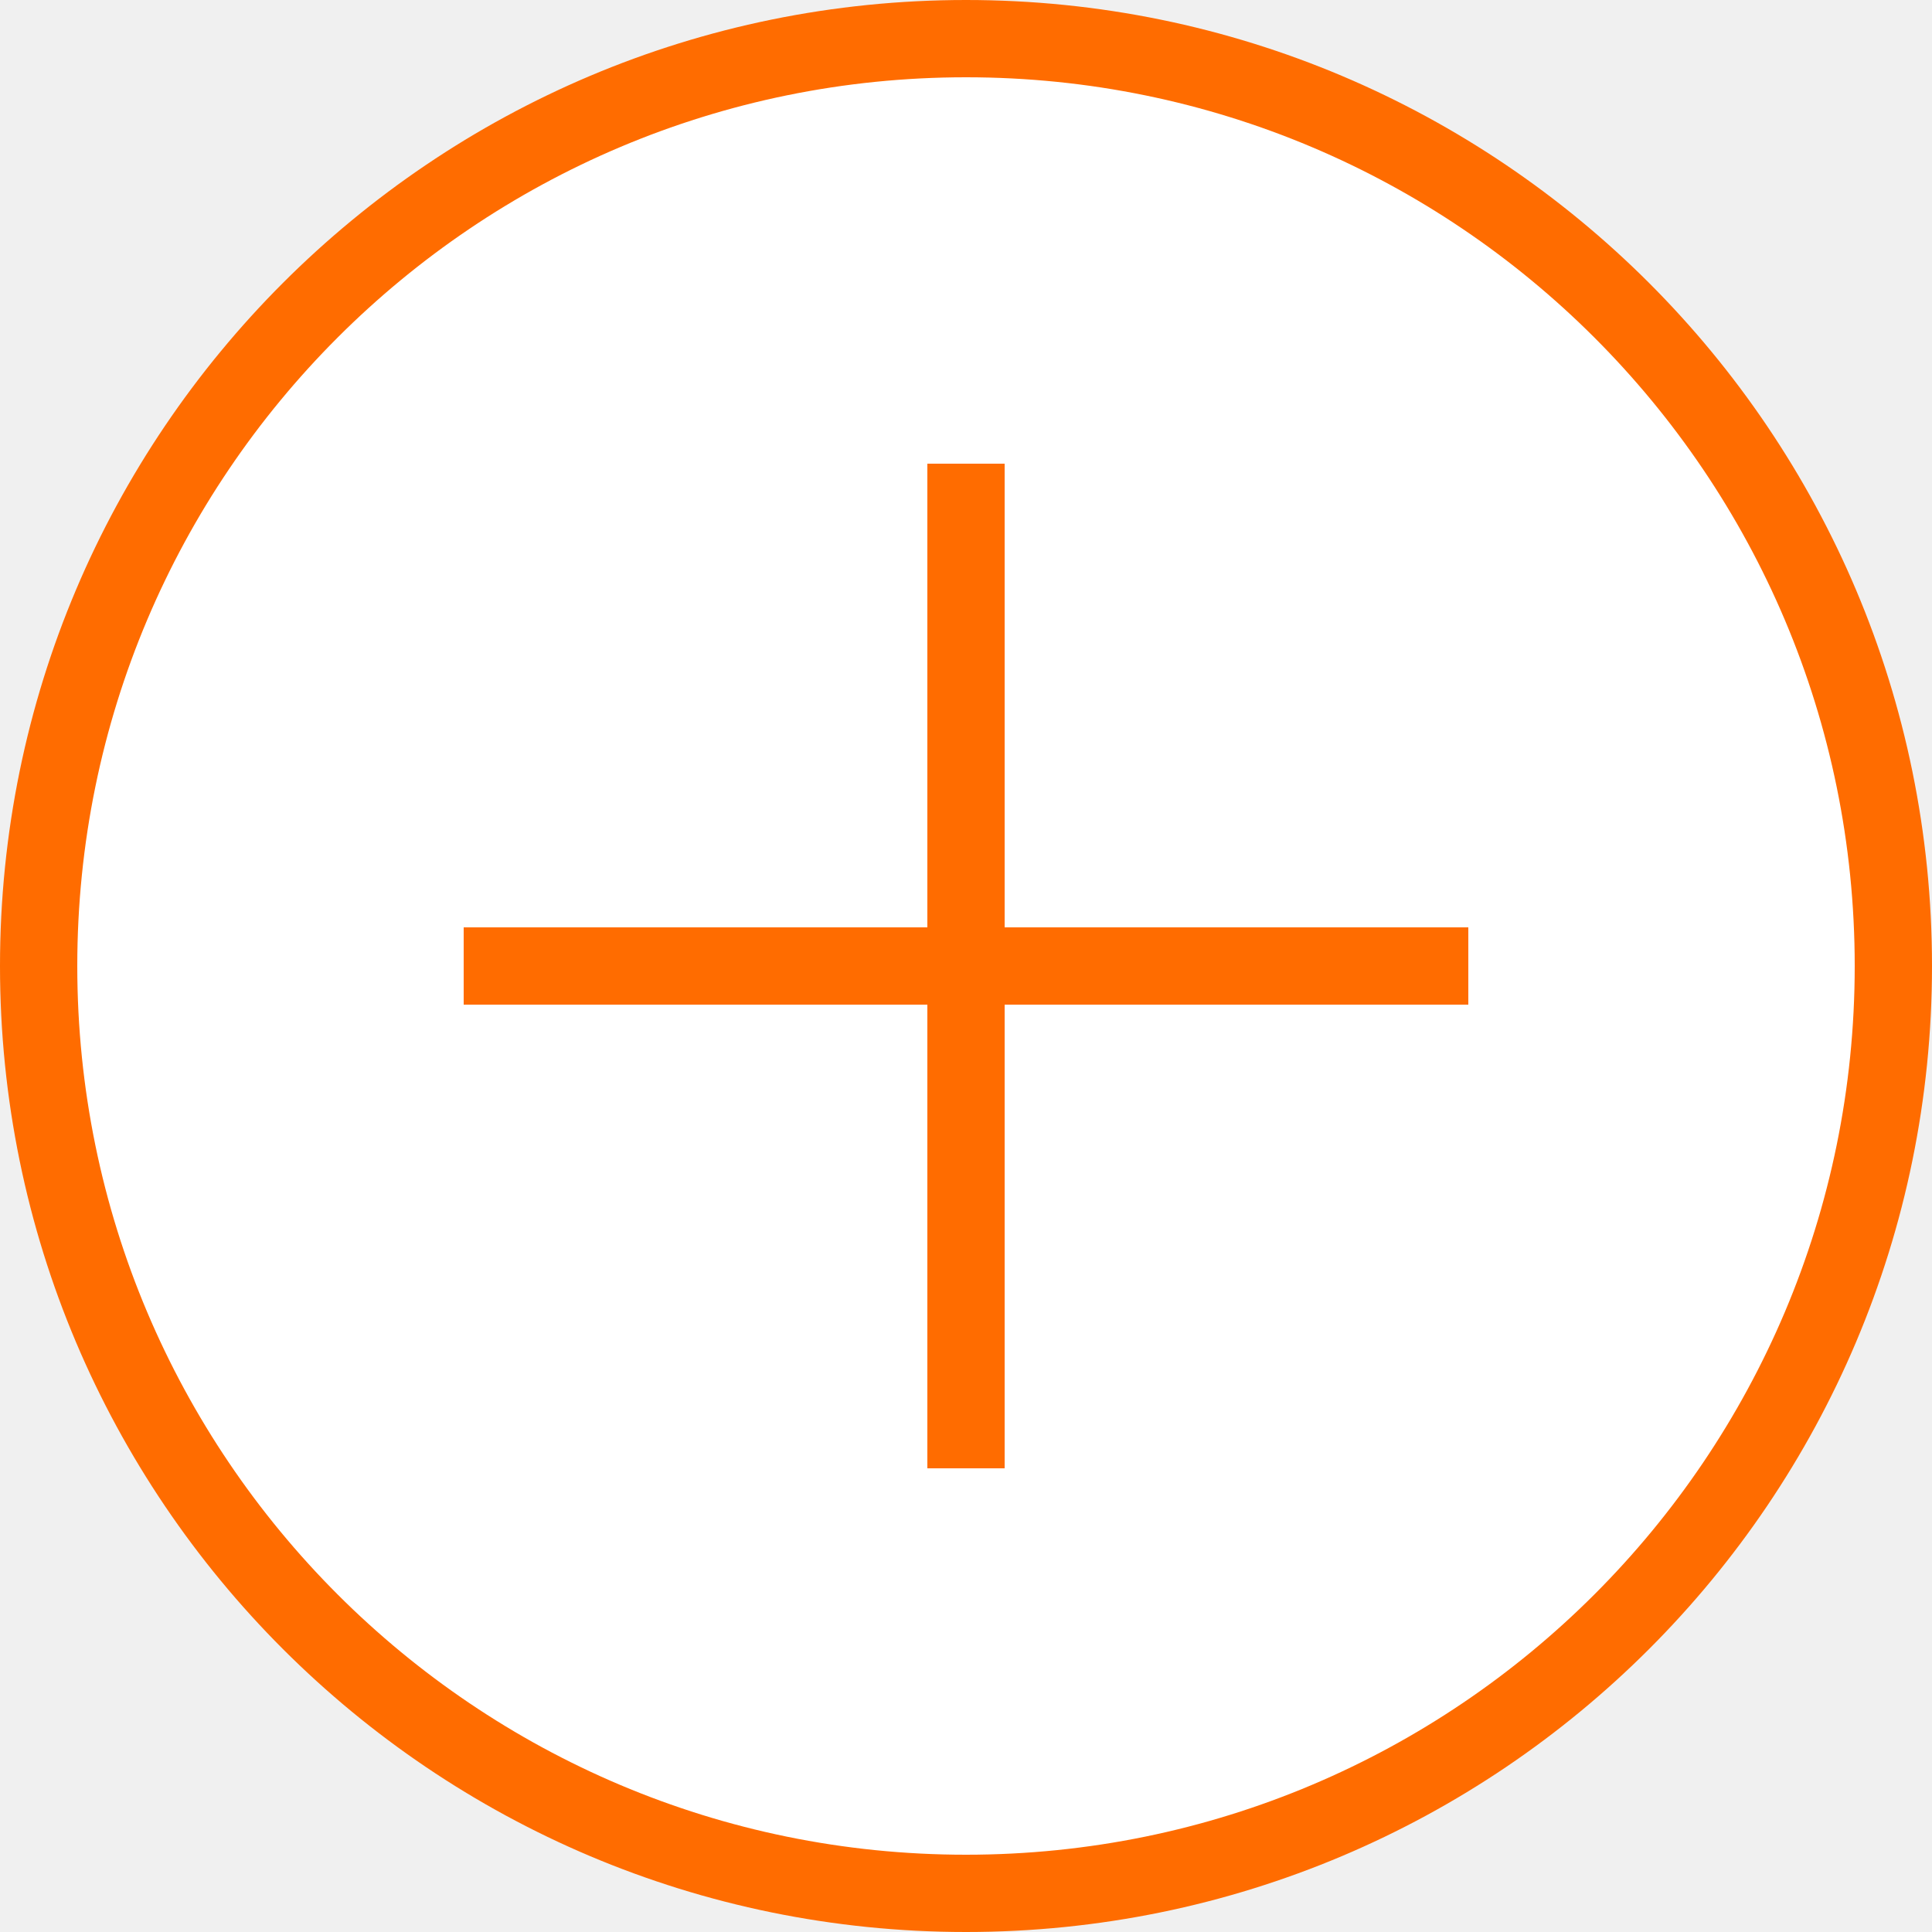
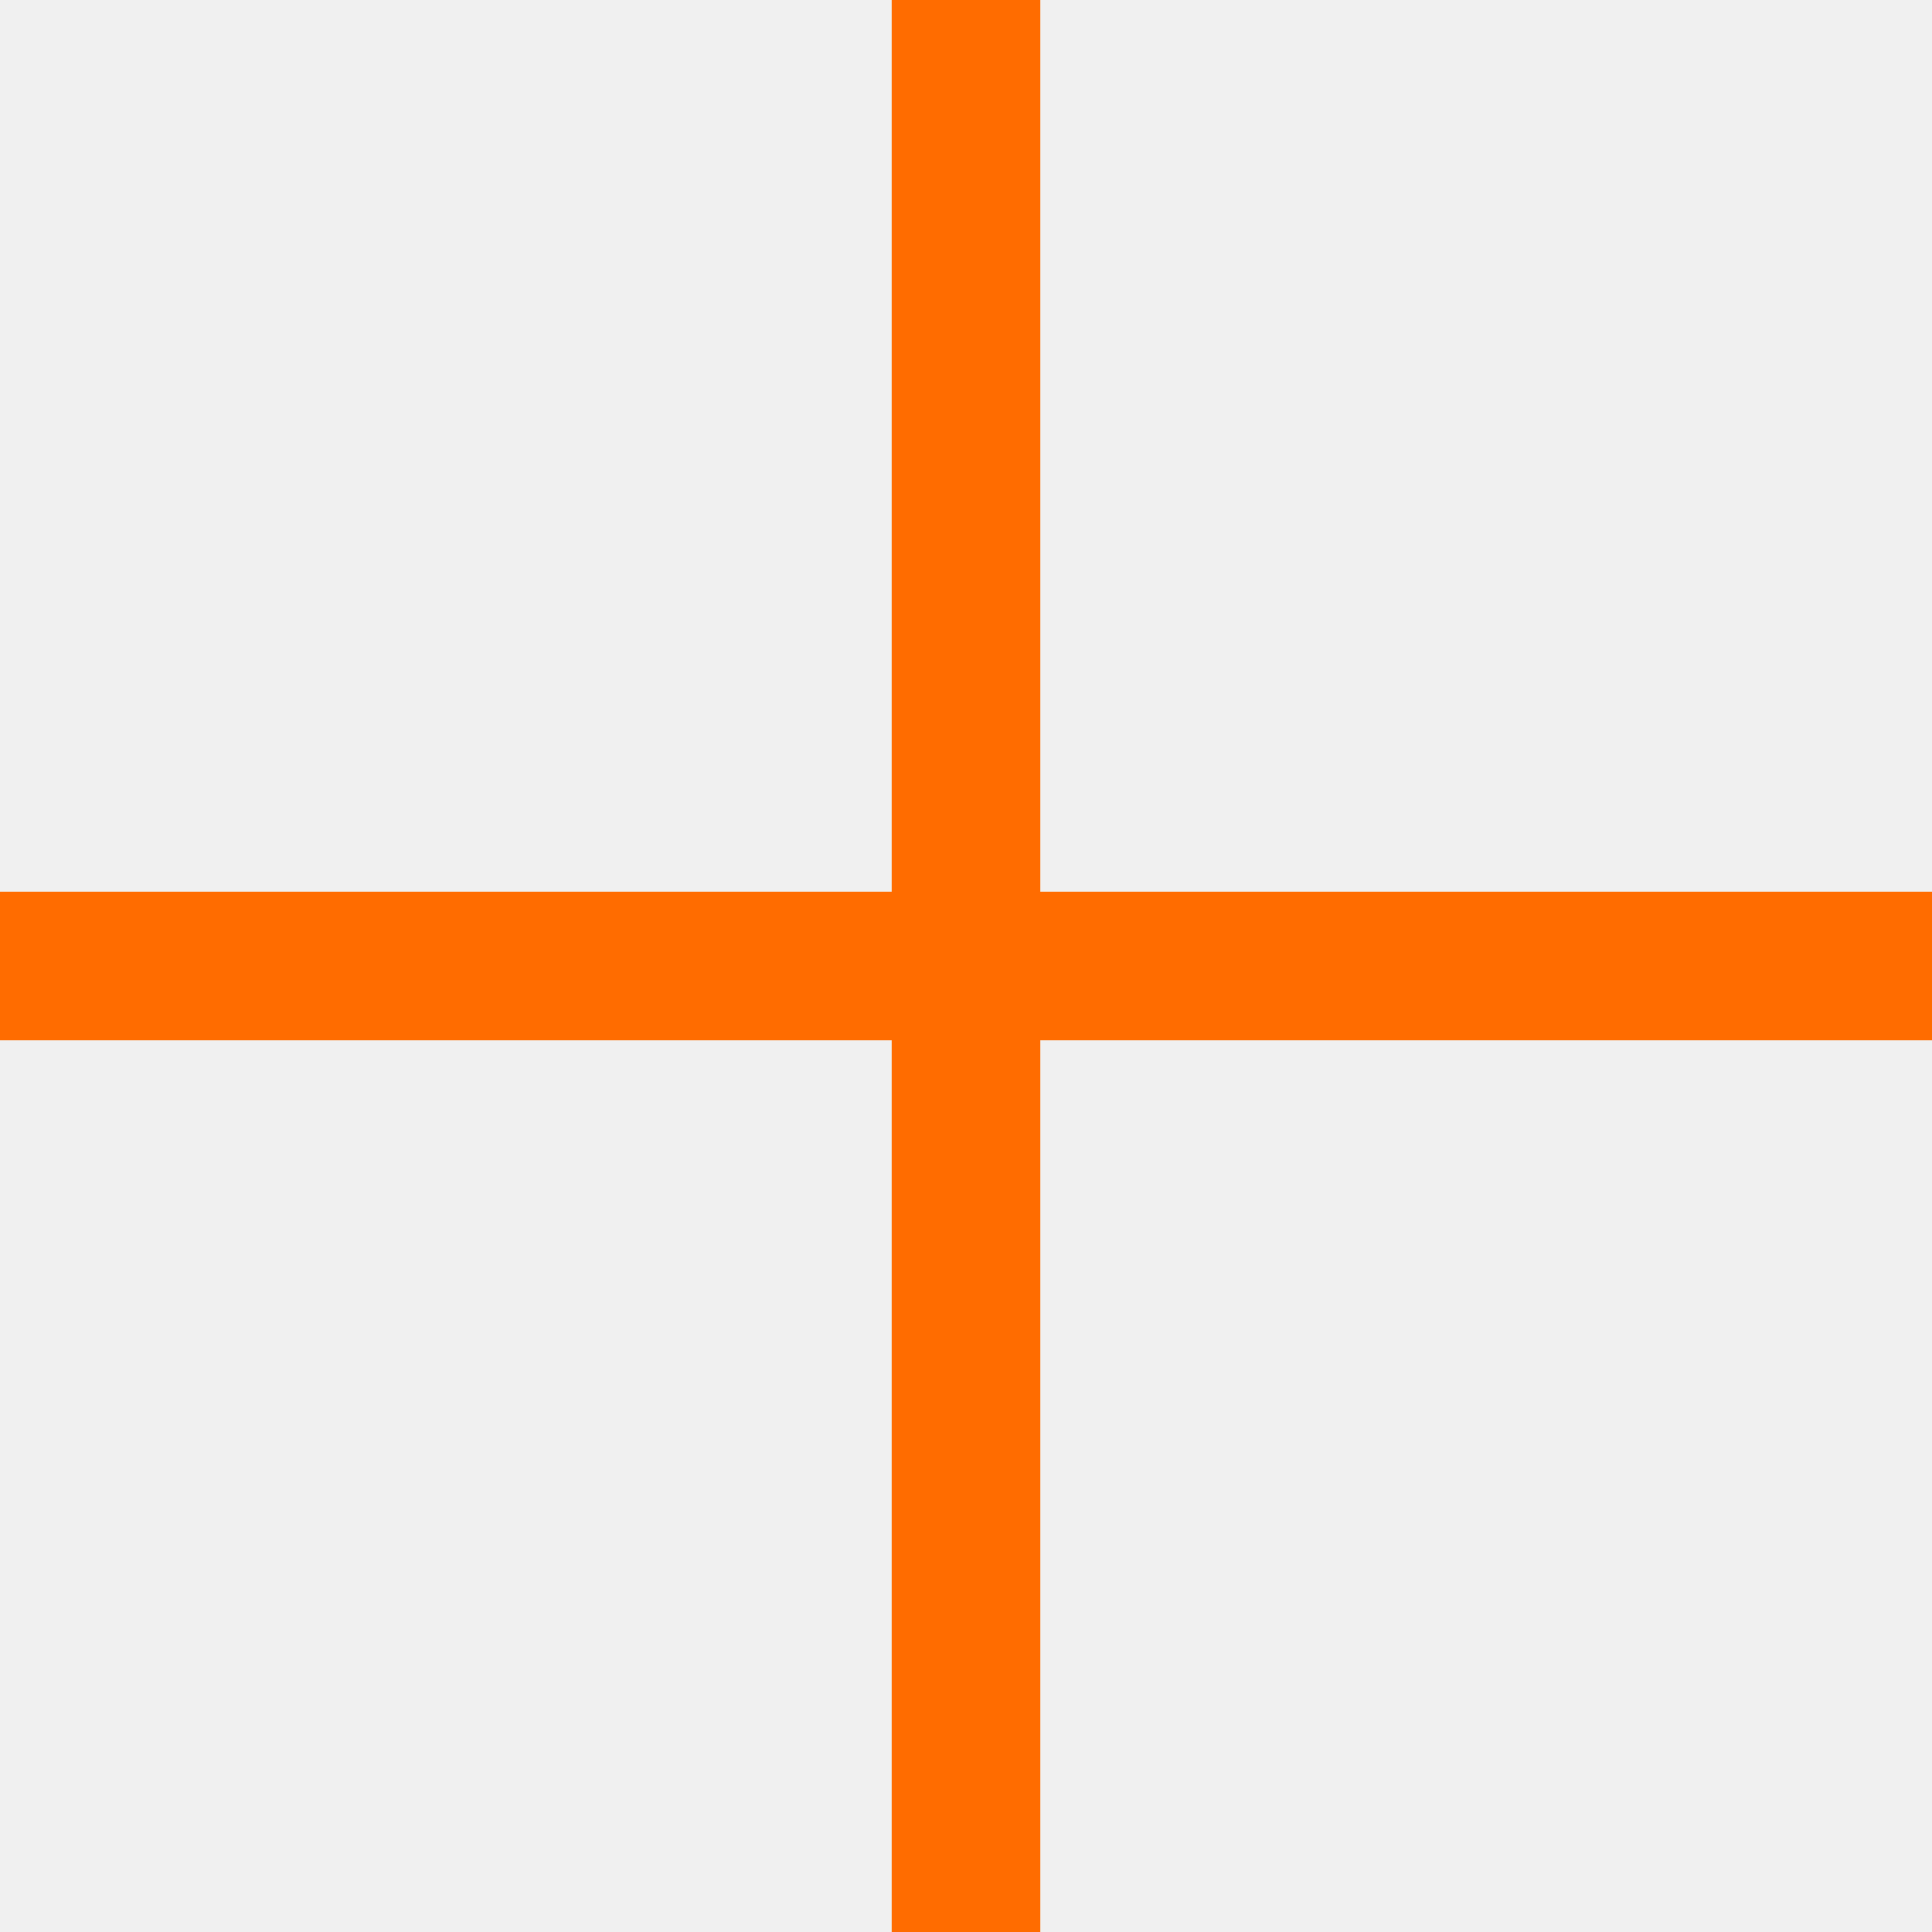
- <svg xmlns="http://www.w3.org/2000/svg" width="25" height="25" viewBox="0 0 25 25" fill="none">
-   <circle cx="12.5" cy="12.5" r="12" fill="white" stroke="#FF6C00" />
-   <path fill-rule="evenodd" clip-rule="evenodd" d="M13 6H12V12H6V13H12V19H13V13H19V12H13V6Z" fill="#FF6C00" />
+ <svg xmlns="http://www.w3.org/2000/svg" width="13" height="13" viewBox="0 0 13 13" fill="none">
+   <path fill-rule="evenodd" clip-rule="evenodd" d="M7 0H6V6H0V7H6V13H7V7H13V6H7V0Z" fill="#FF6C00" />
</svg>
